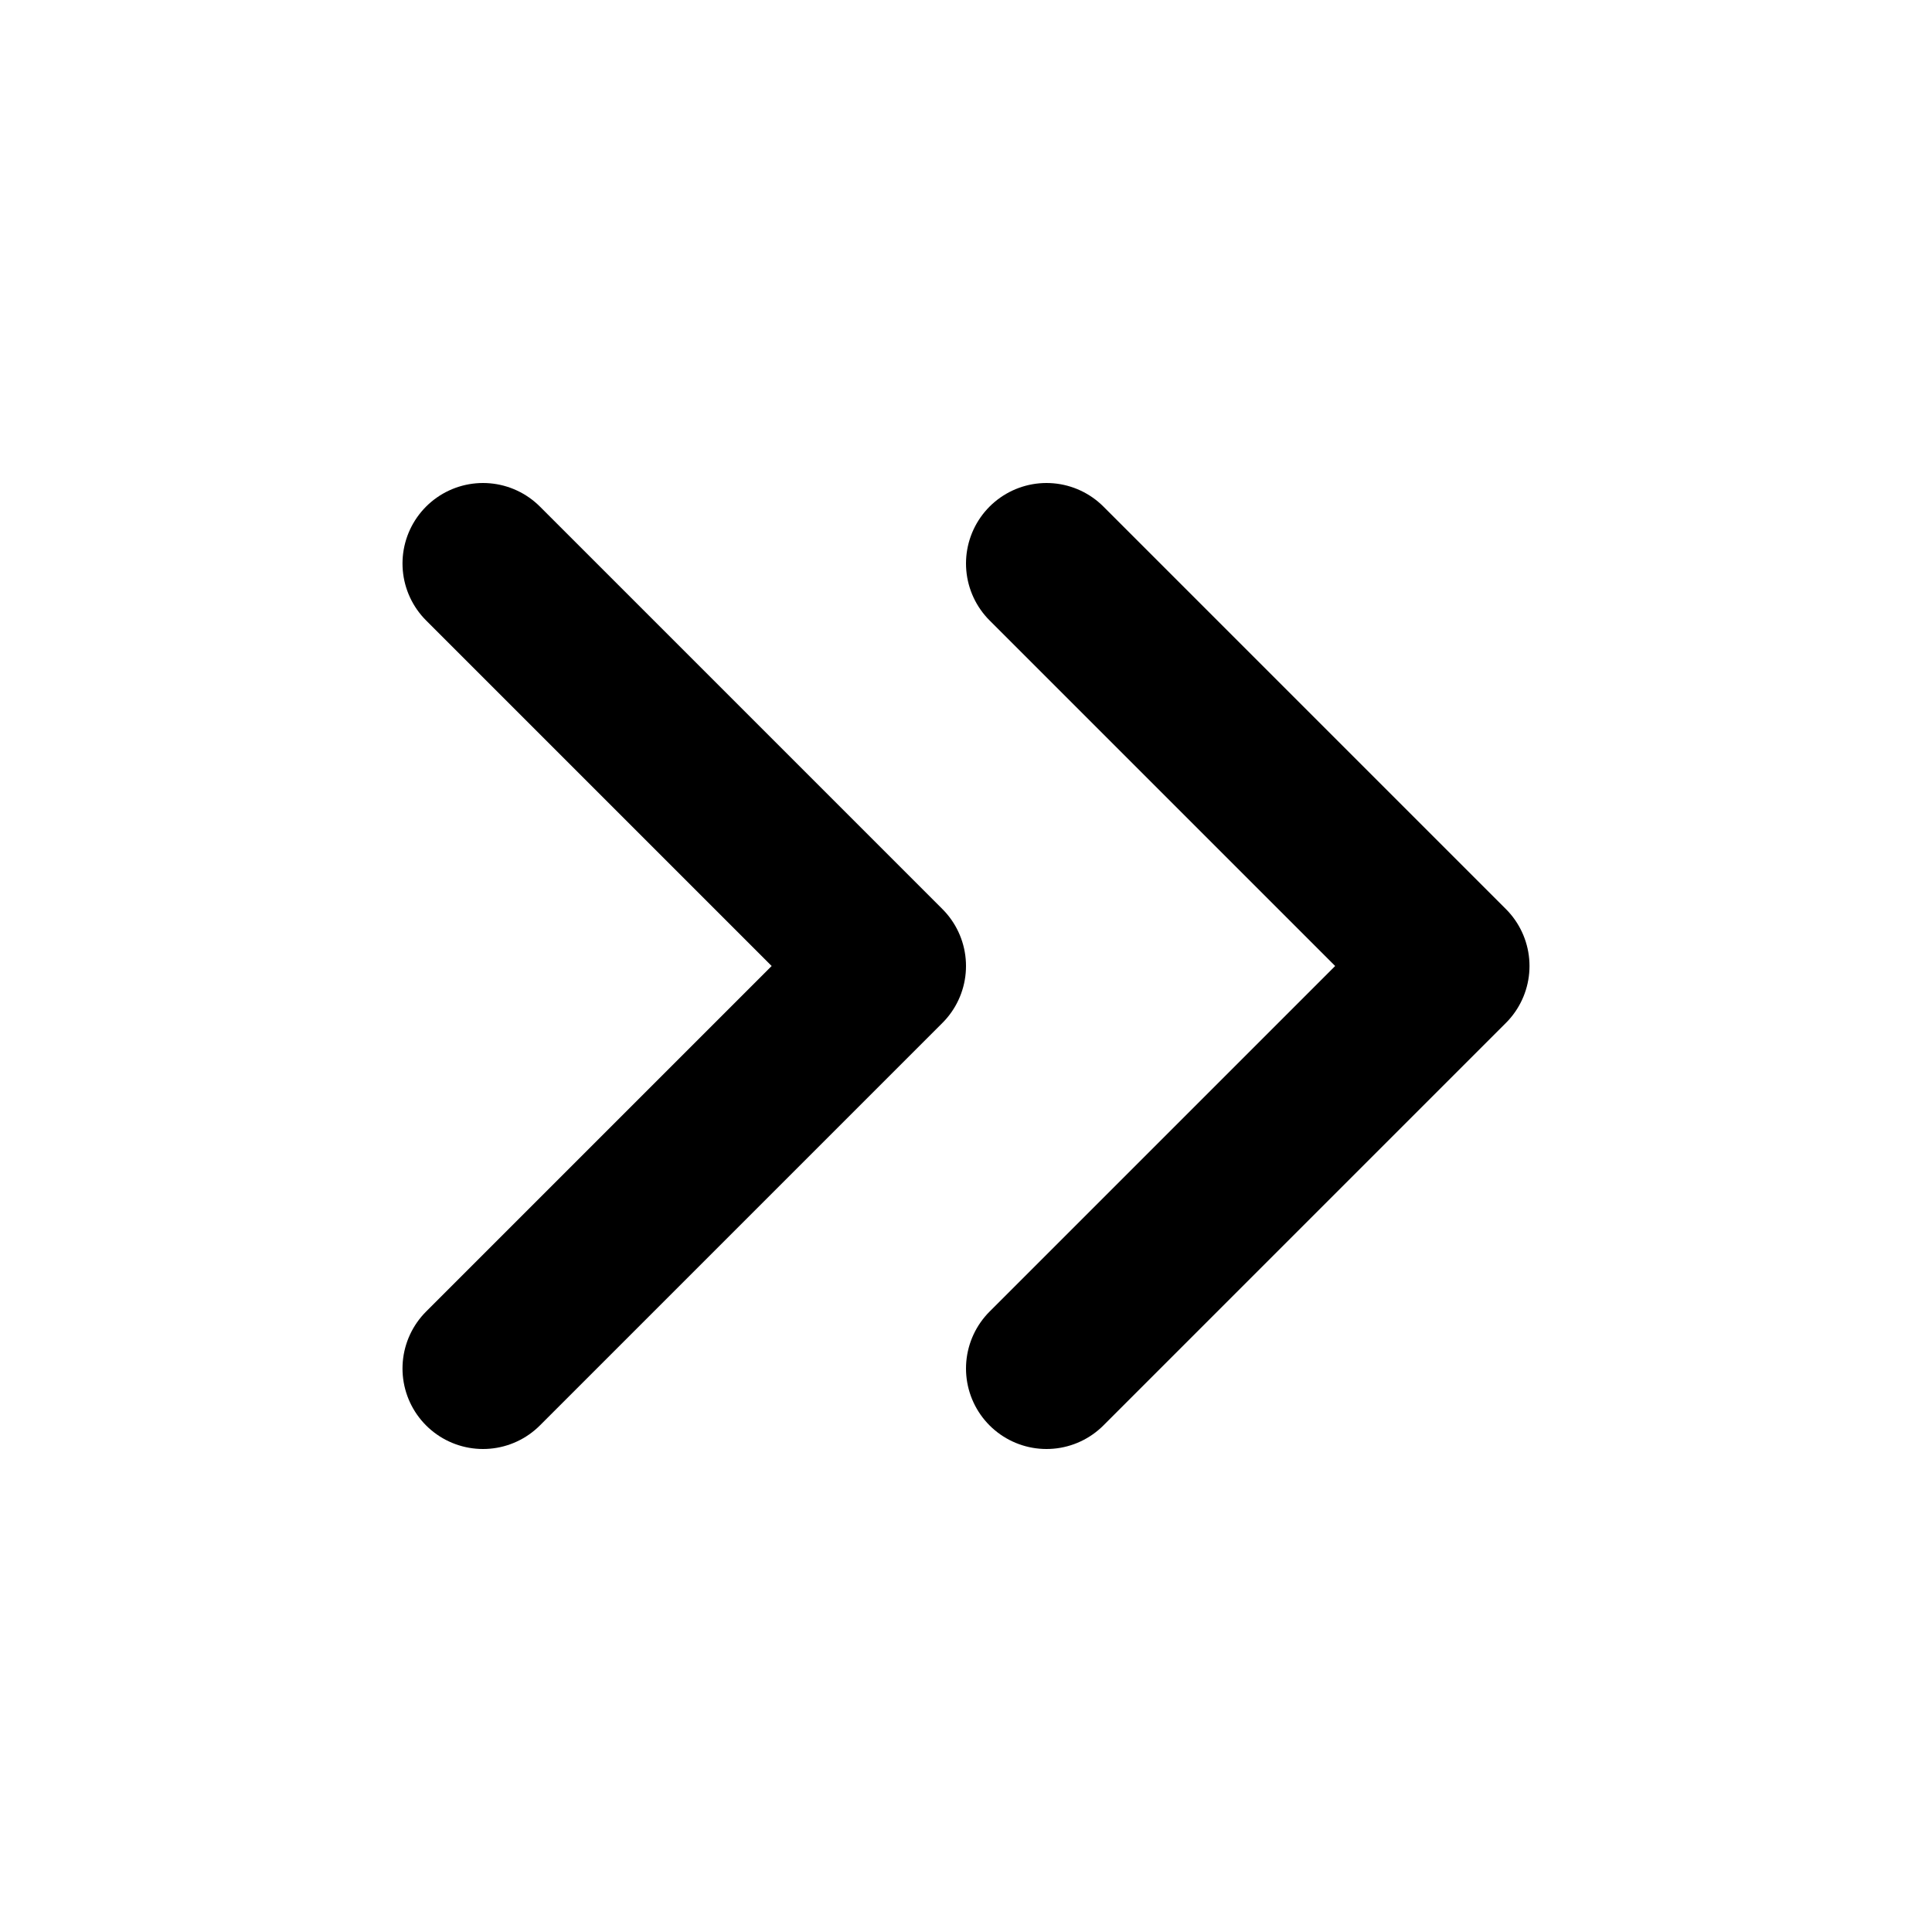
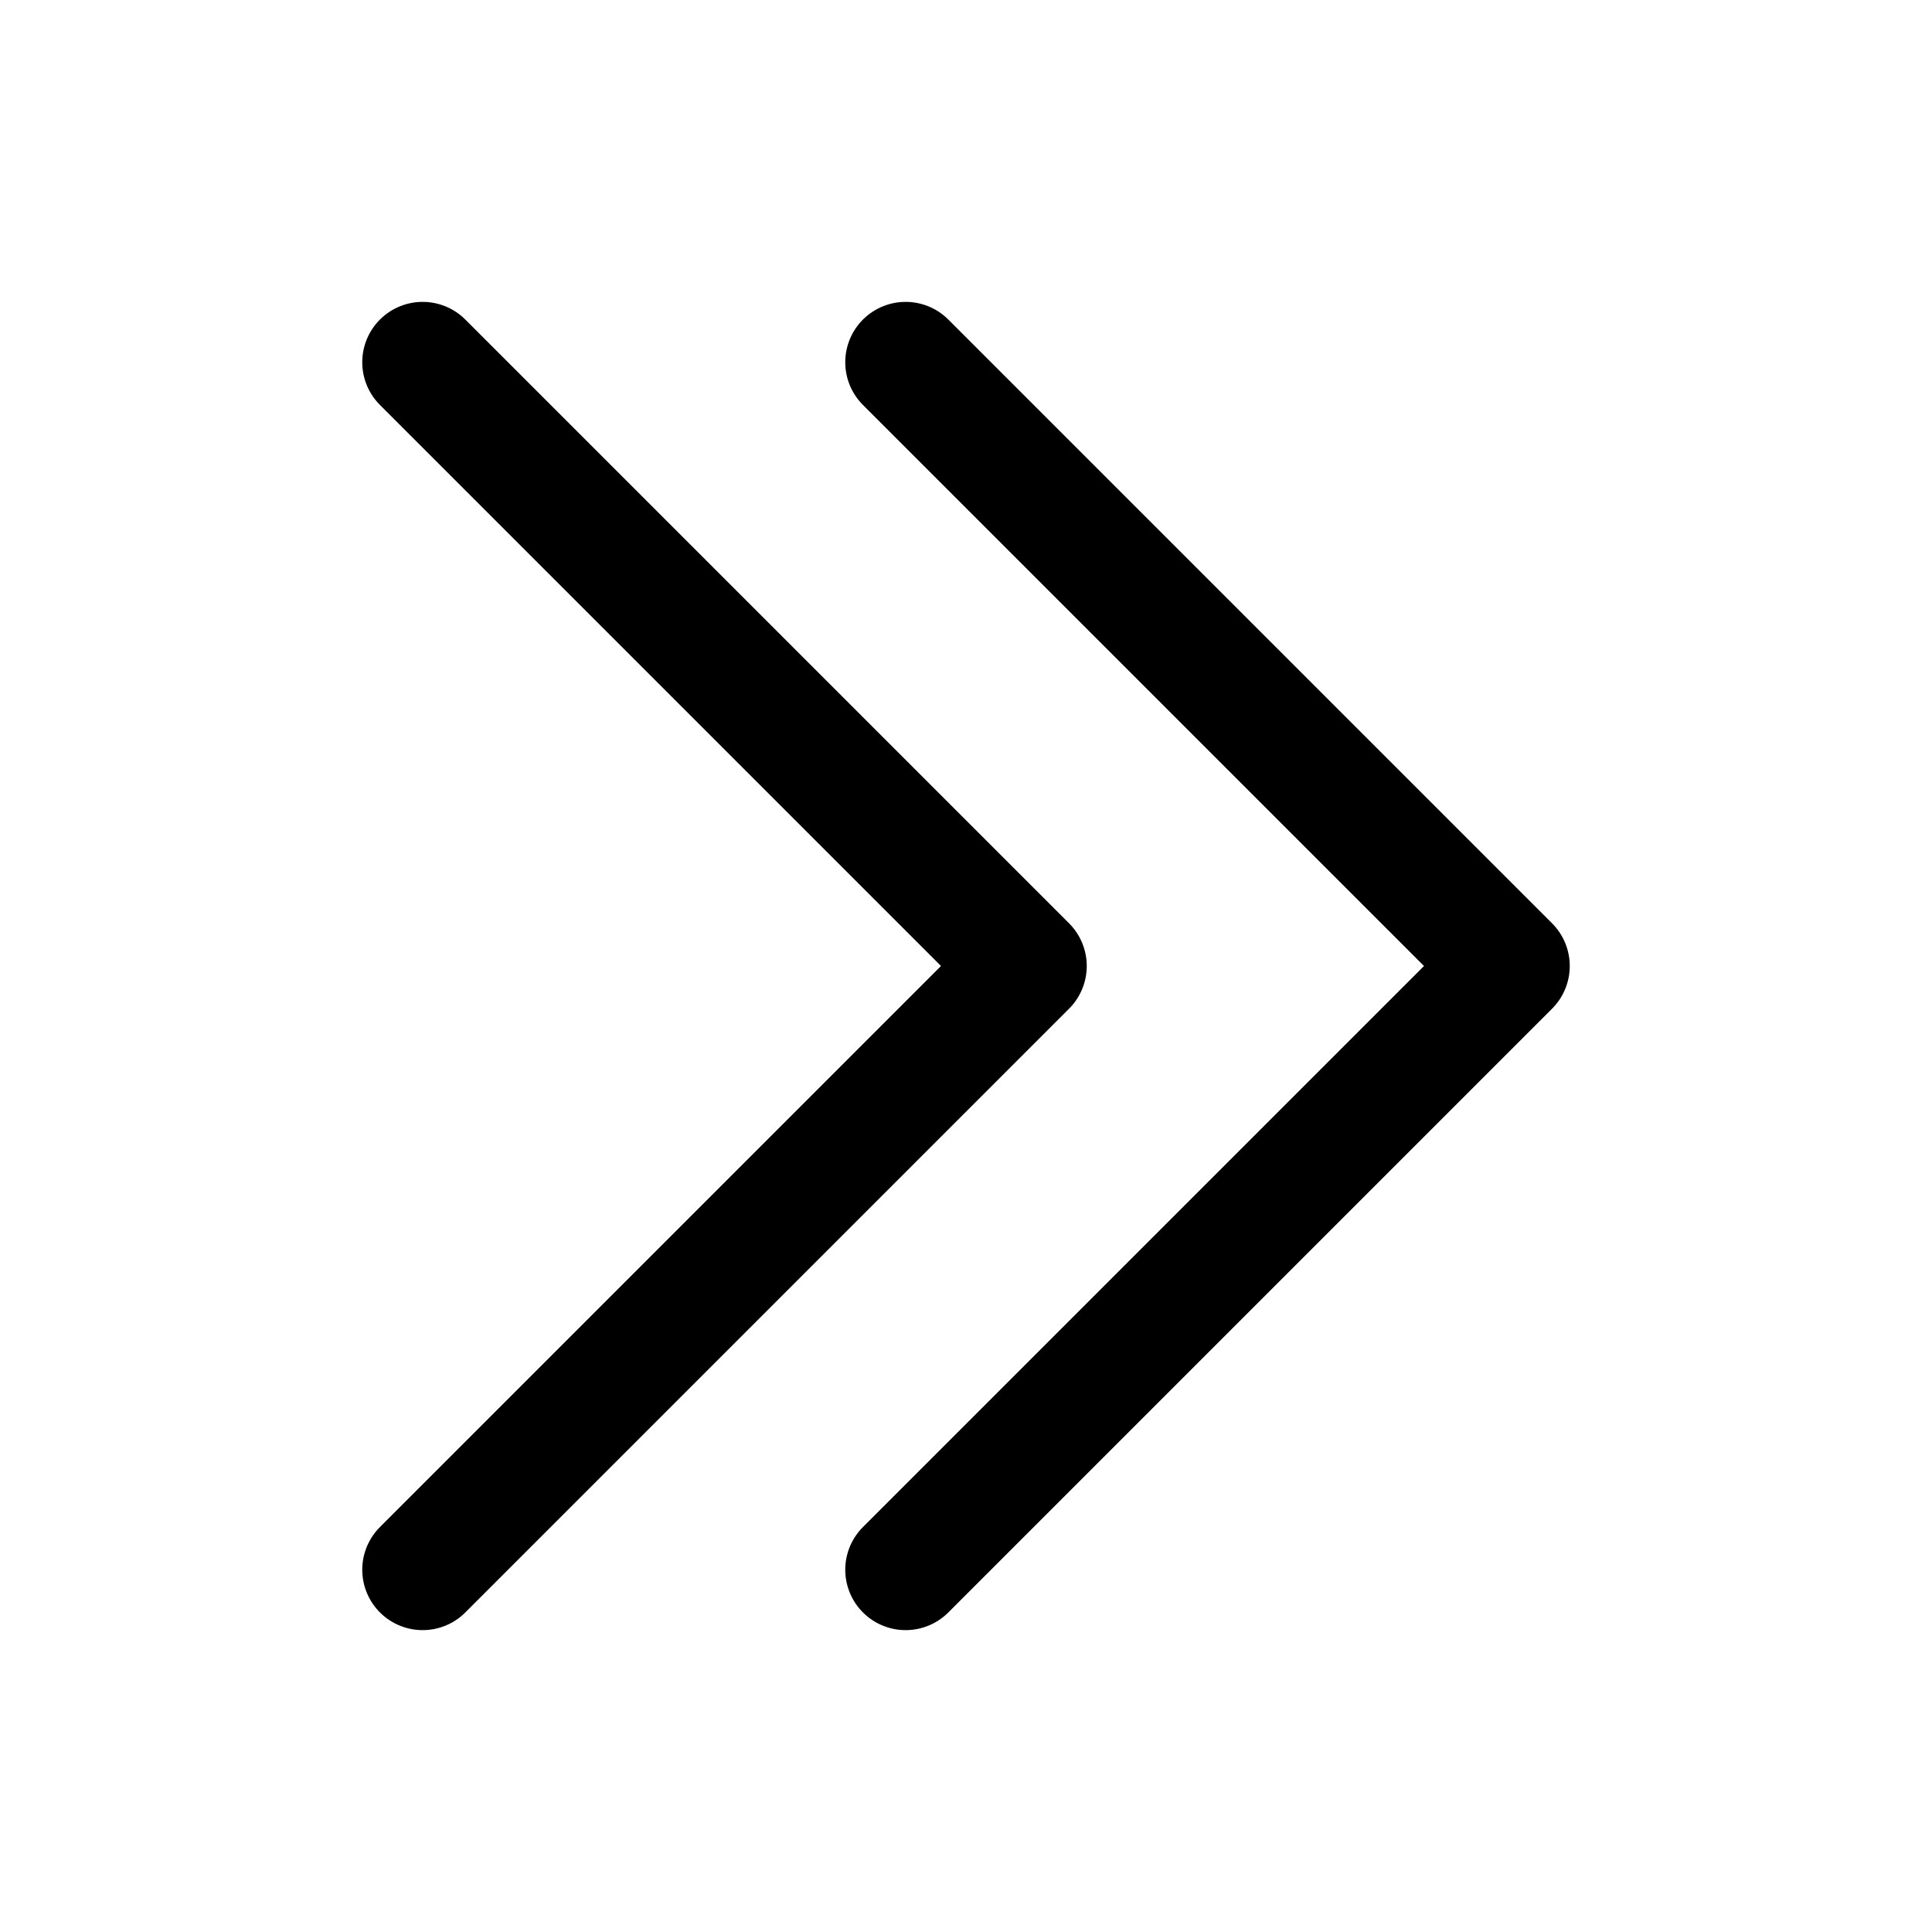
- <svg xmlns="http://www.w3.org/2000/svg" width="48" height="48" viewBox="0 0 24 24" fill="none" stroke="currentColor" stroke-width="2" stroke-linecap="round" stroke-linejoin="round" class="feather feather-chevrons-right">
-   <polyline points="13 17 18 12 13 7" />
-   <polyline points="6 17 11 12 6 7" />
+ <svg xmlns="http://www.w3.org/2000/svg" fill="none" viewBox="0 0 24 24" stroke-width="1.5" stroke="currentColor" class="size-6">
+   <path stroke-linecap="round" stroke-linejoin="round" d="m5.25 4.5 7.5 7.5-7.5 7.5m6-15 7.5 7.5-7.5 7.5" />
</svg>
